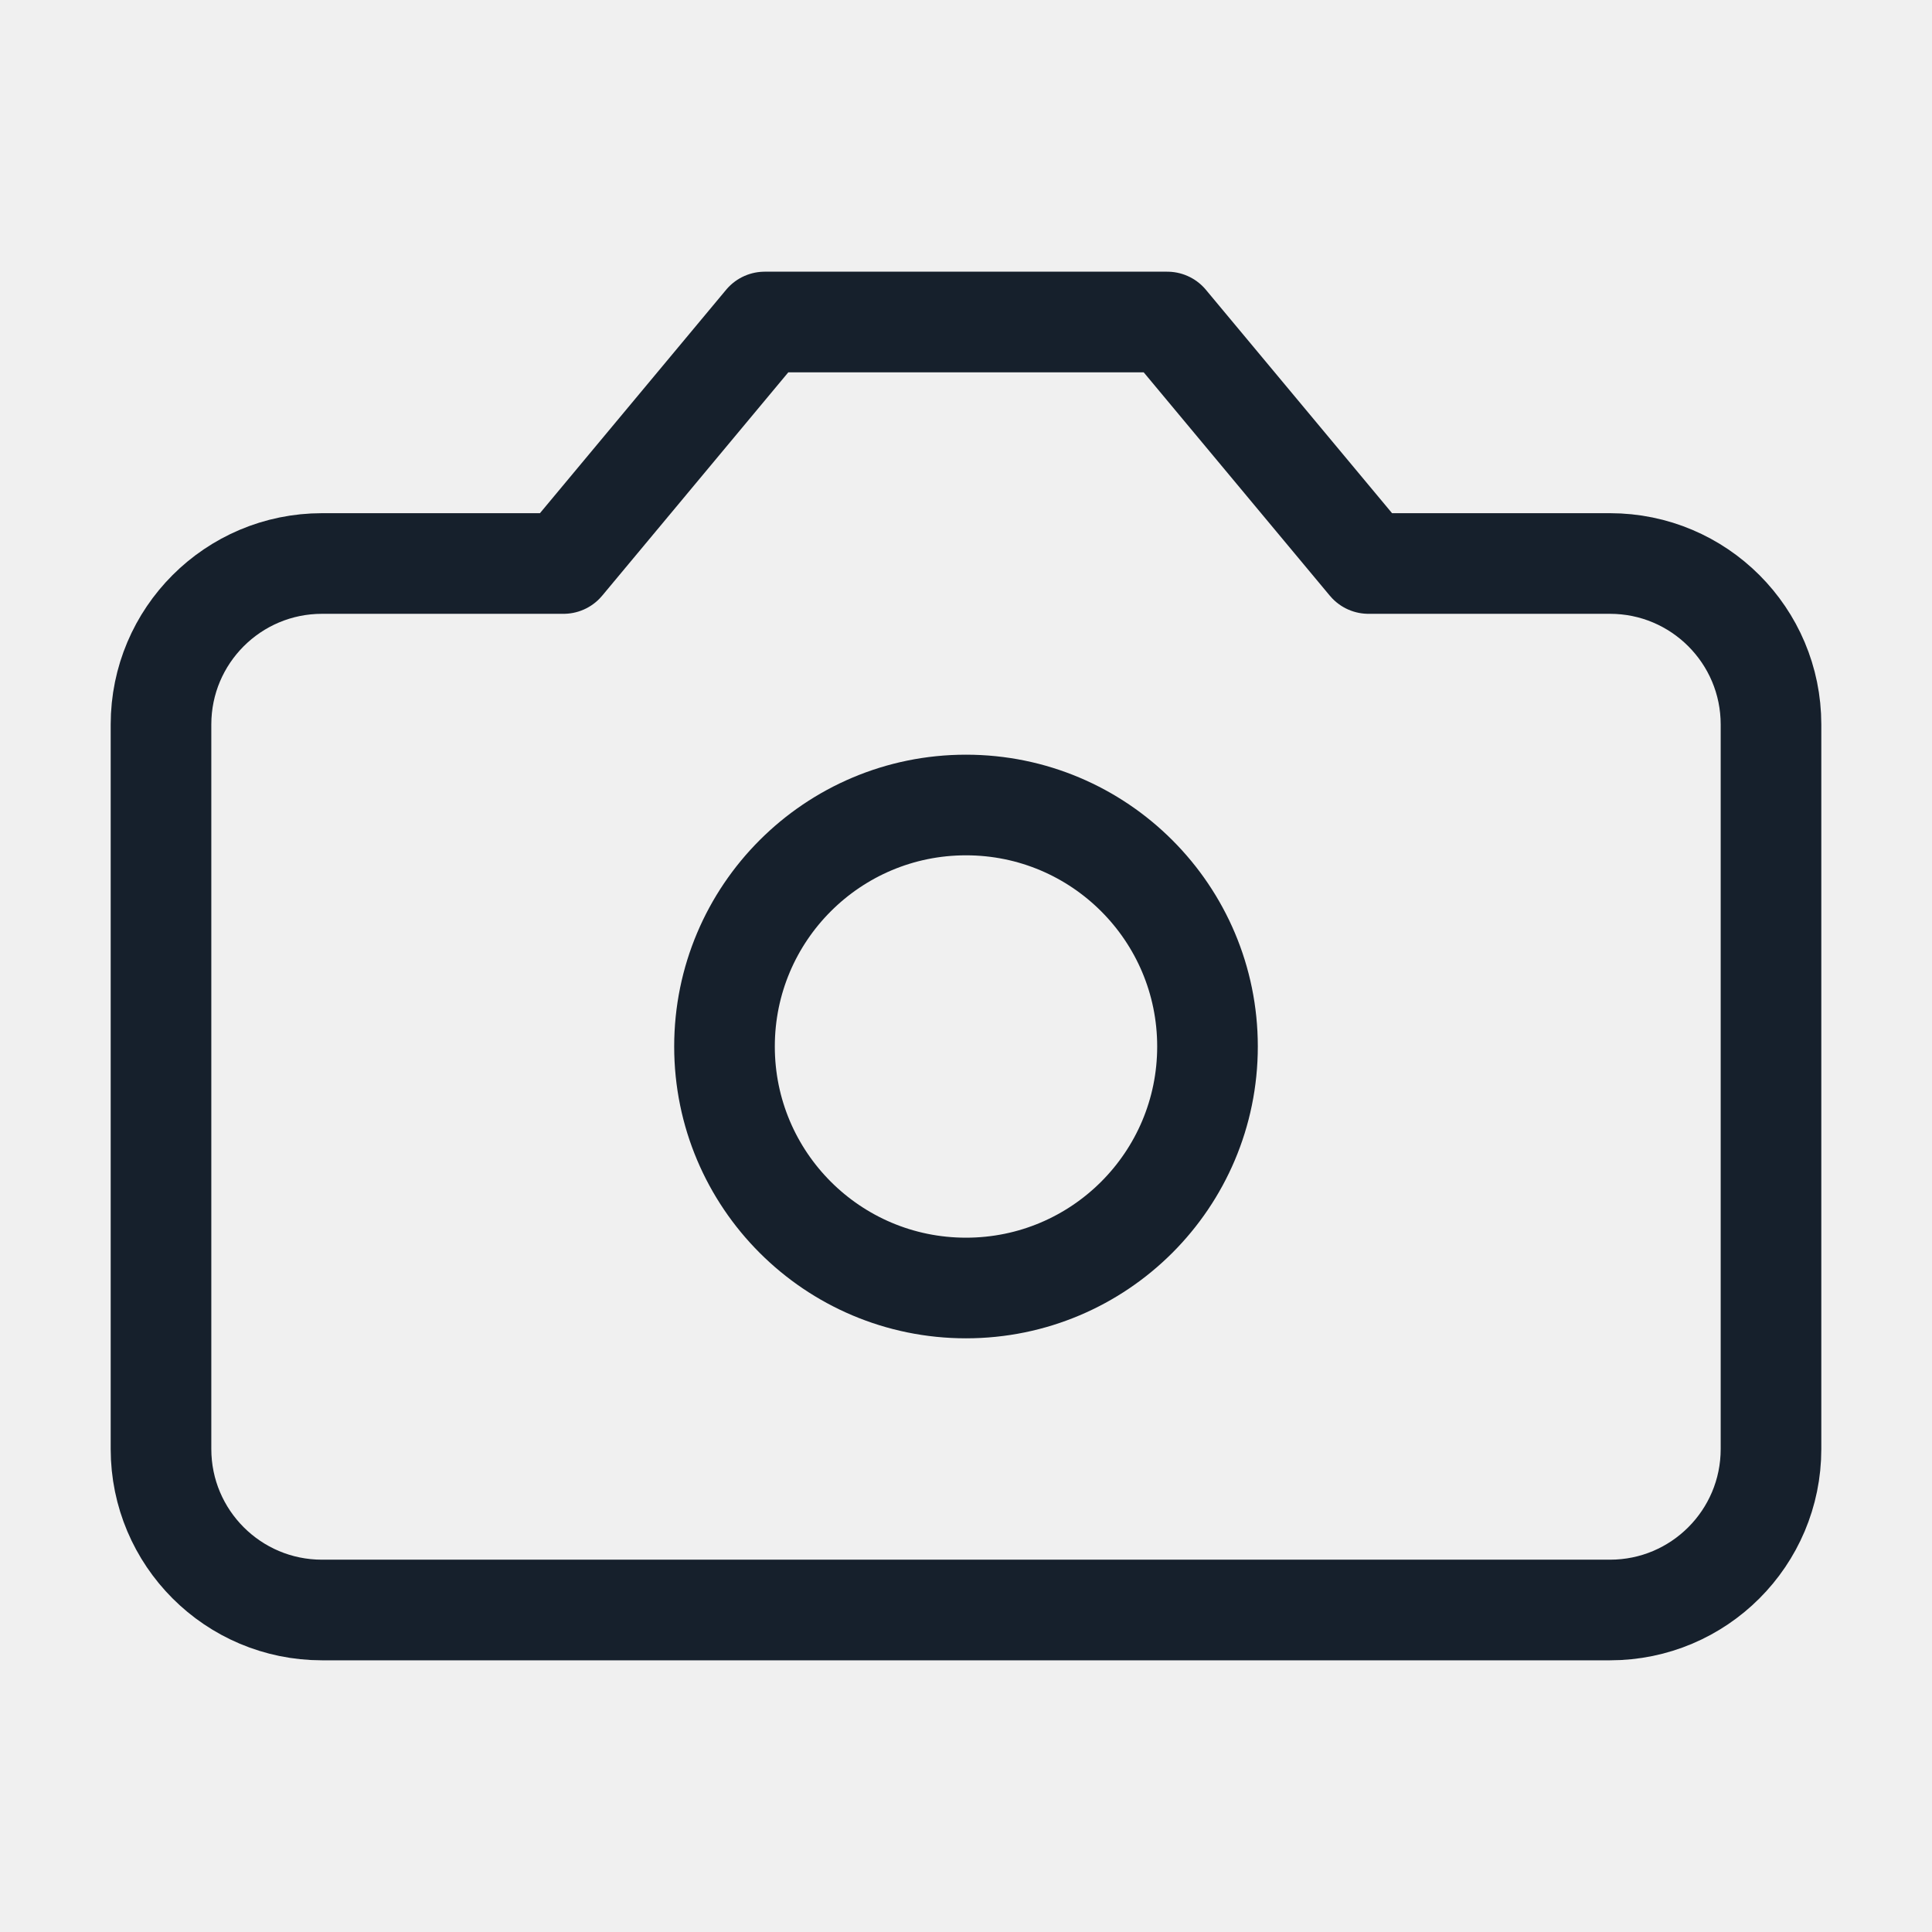
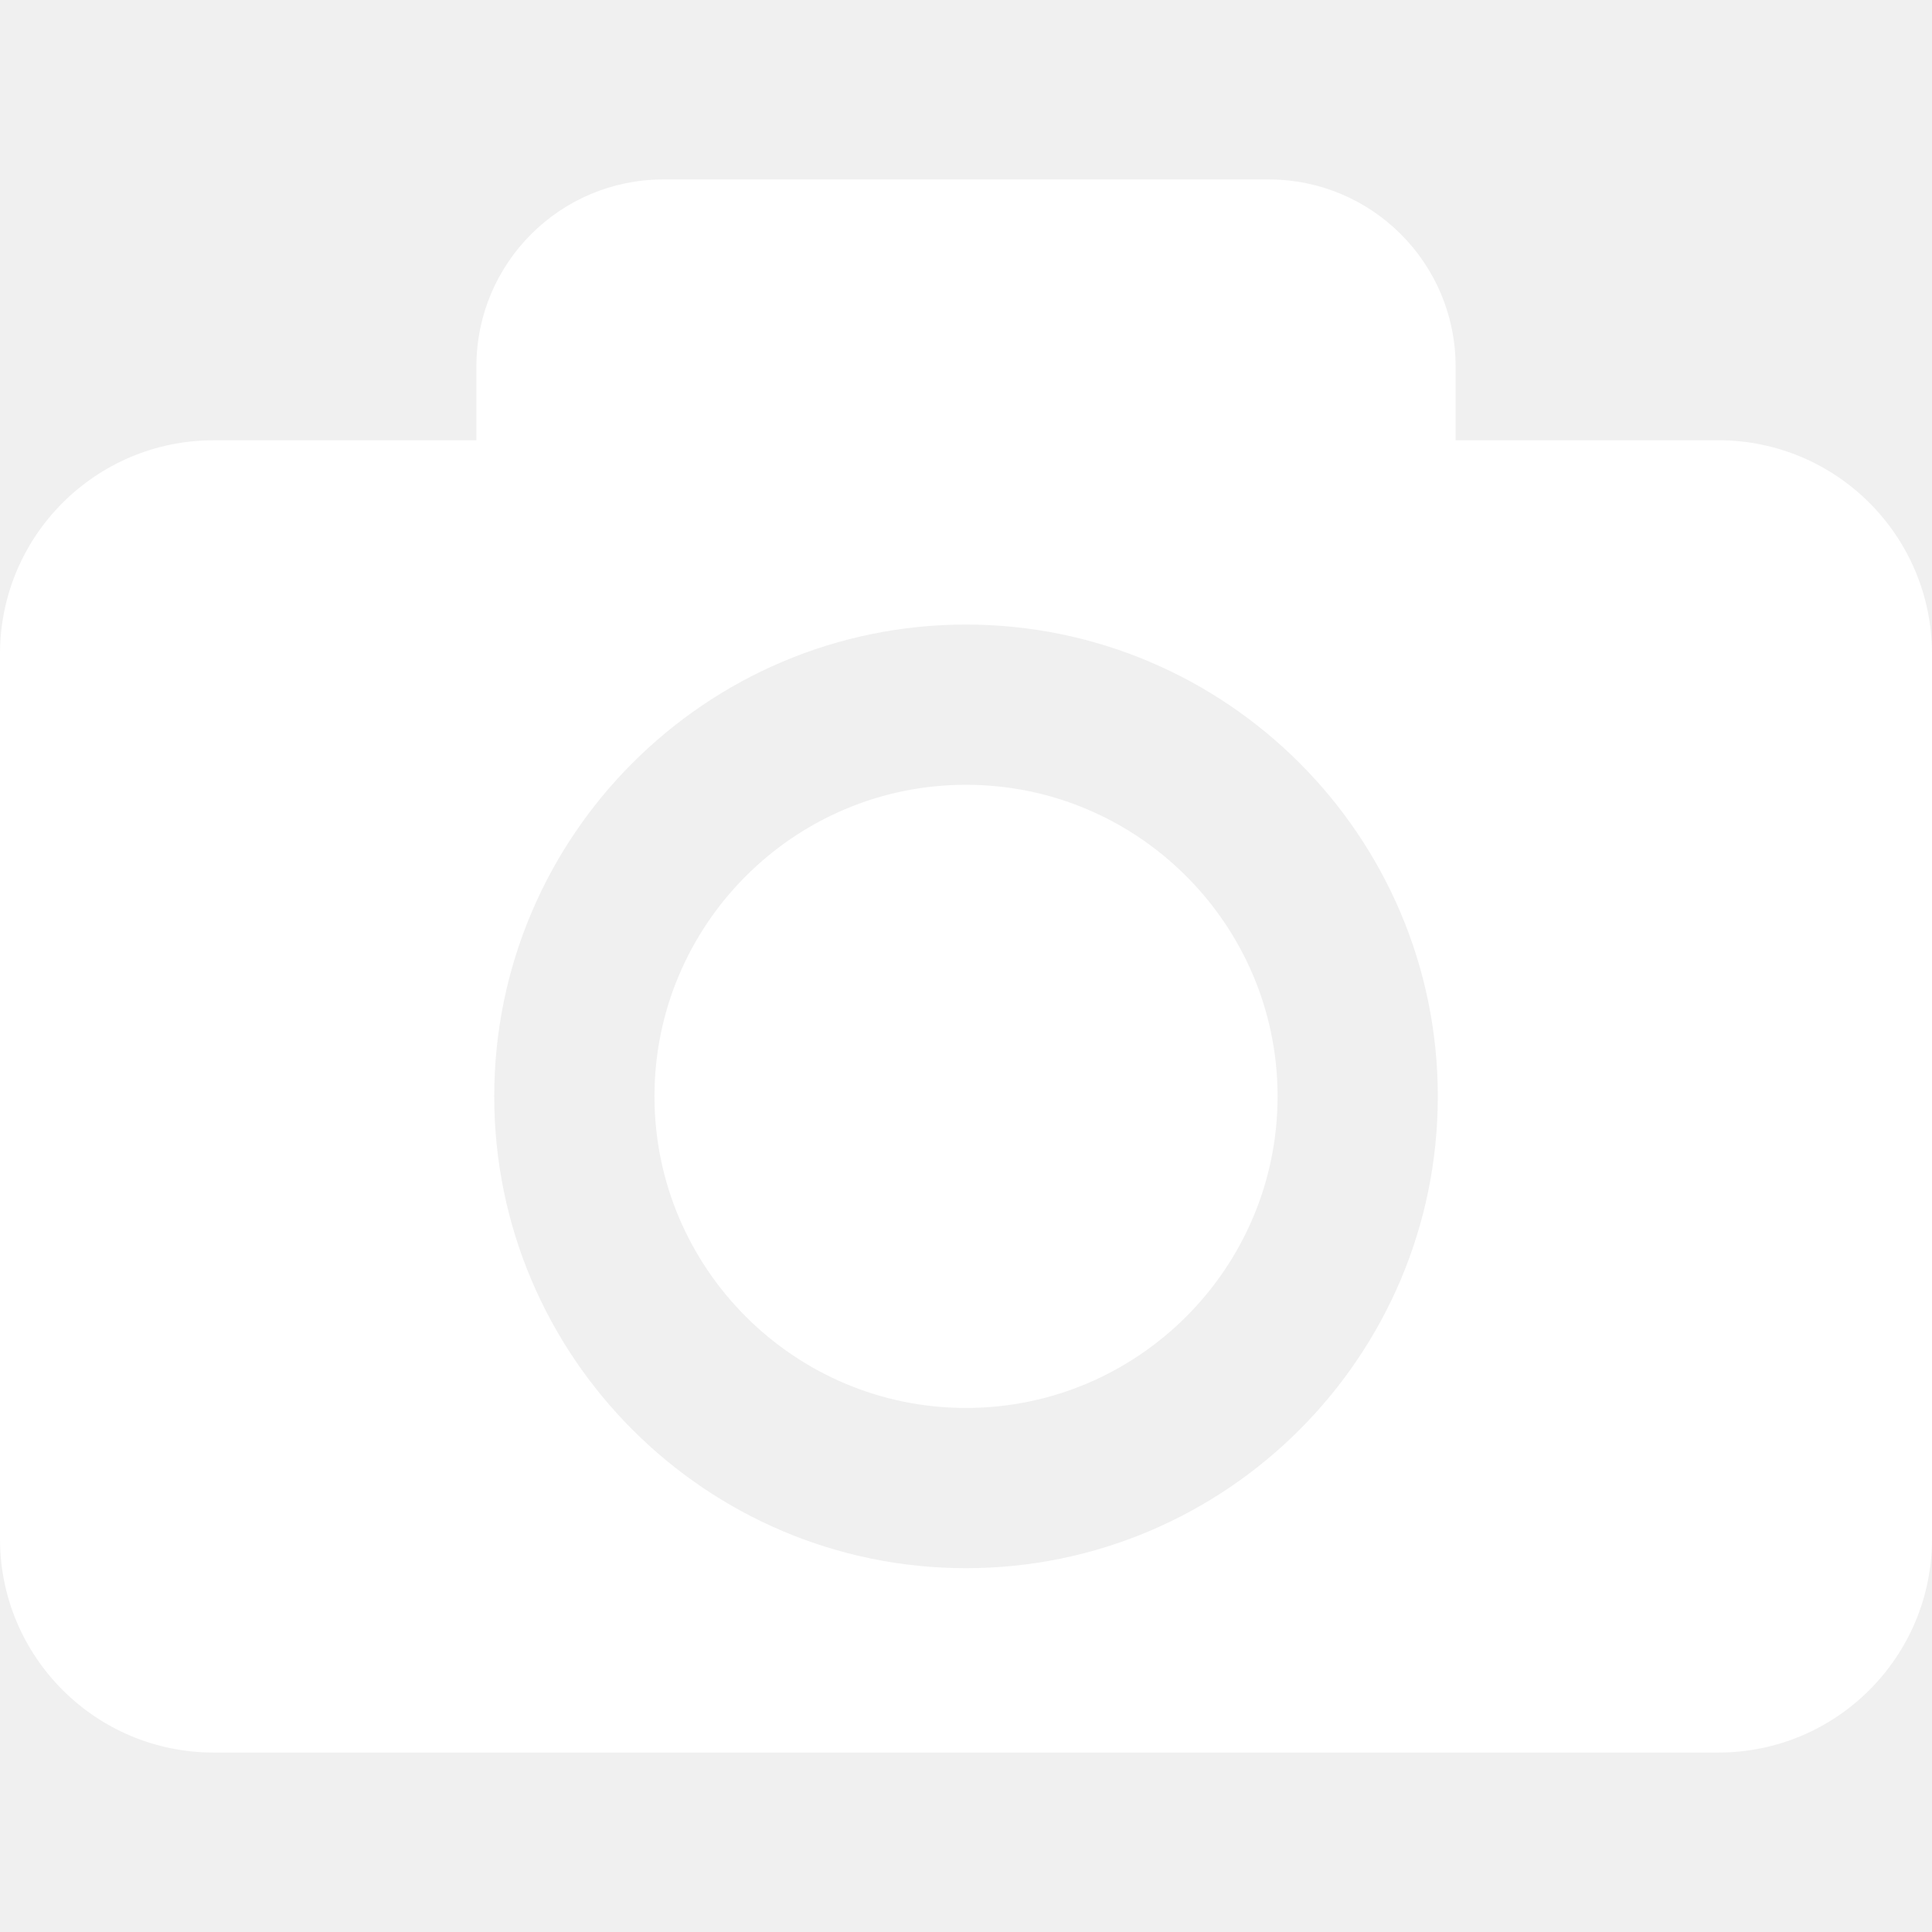
- <svg xmlns="http://www.w3.org/2000/svg" fill="none" stroke="#16202c" stroke-width="1.25" stroke-linecap="round" stroke-linejoin="round" viewBox="0 0 24 24">
-   <path d="M14.5 4h-5L7 7H4a2 2 0 0 0-2 2v9a2 2 0 0 0 2 2h16a2 2 0 0 0 2-2V9a2 2 0 0 0-2-2h-3l-2.5-3z" />
-   <circle cx="12" cy="13" r="3" />
+ <svg xmlns="http://www.w3.org/2000/svg" viewBox="0 0 36.174 36.174">
+   <path fill="#fff" d="M23.921 20.528c0 3.217-2.617 5.834-5.834 5.834s-5.833-2.617-5.833-5.834 2.616-5.834 5.833-5.834 5.834 2.618 5.834 5.834zm12.253-8.284v16.57a4 4 0 0 1-4 4H4a4 4 0 0 1-4-4v-16.57a4 4 0 0 1 4-4h4.92V6.86a3.5 3.5 0 0 1 3.5-3.5h11.334a3.5 3.5 0 0 1 3.5 3.5v1.383h4.92c2.209.001 4 1.792 4 4.001zm-9.253 8.284c0-4.871-3.963-8.834-8.834-8.834-4.87 0-8.833 3.963-8.833 8.834s3.963 8.834 8.833 8.834c4.871 0 8.834-3.963 8.834-8.834z" />
</svg>
